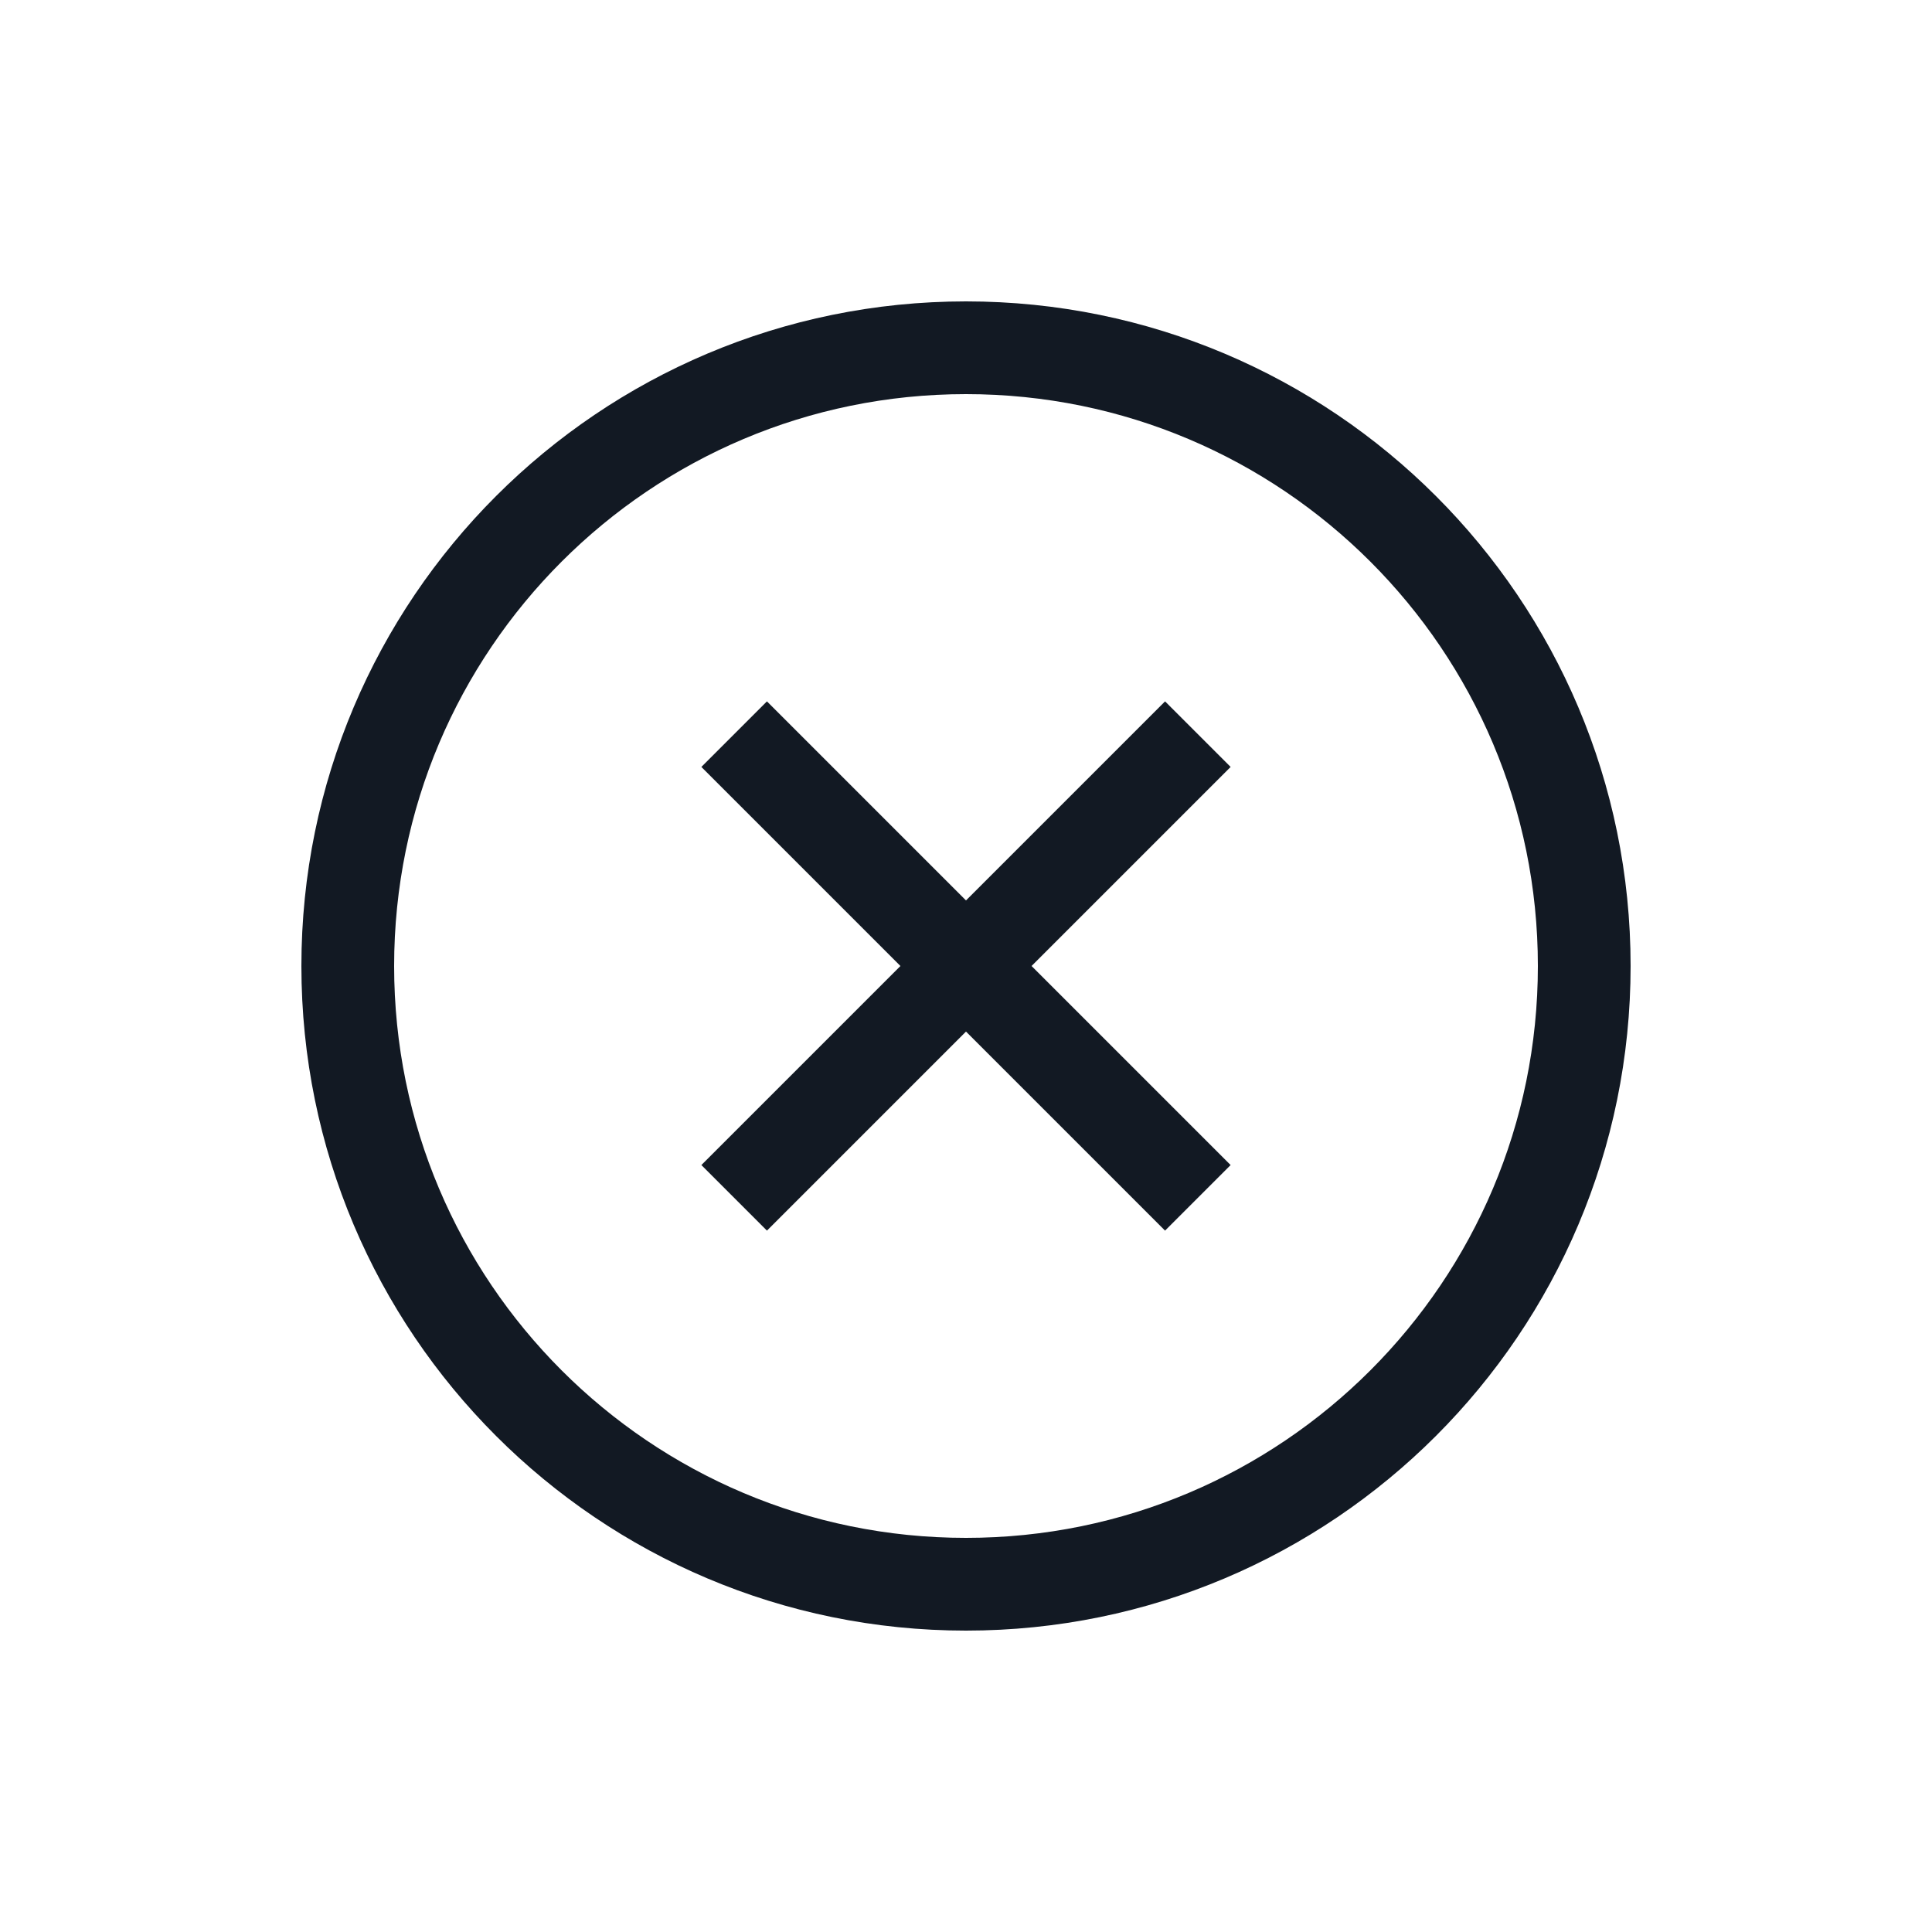
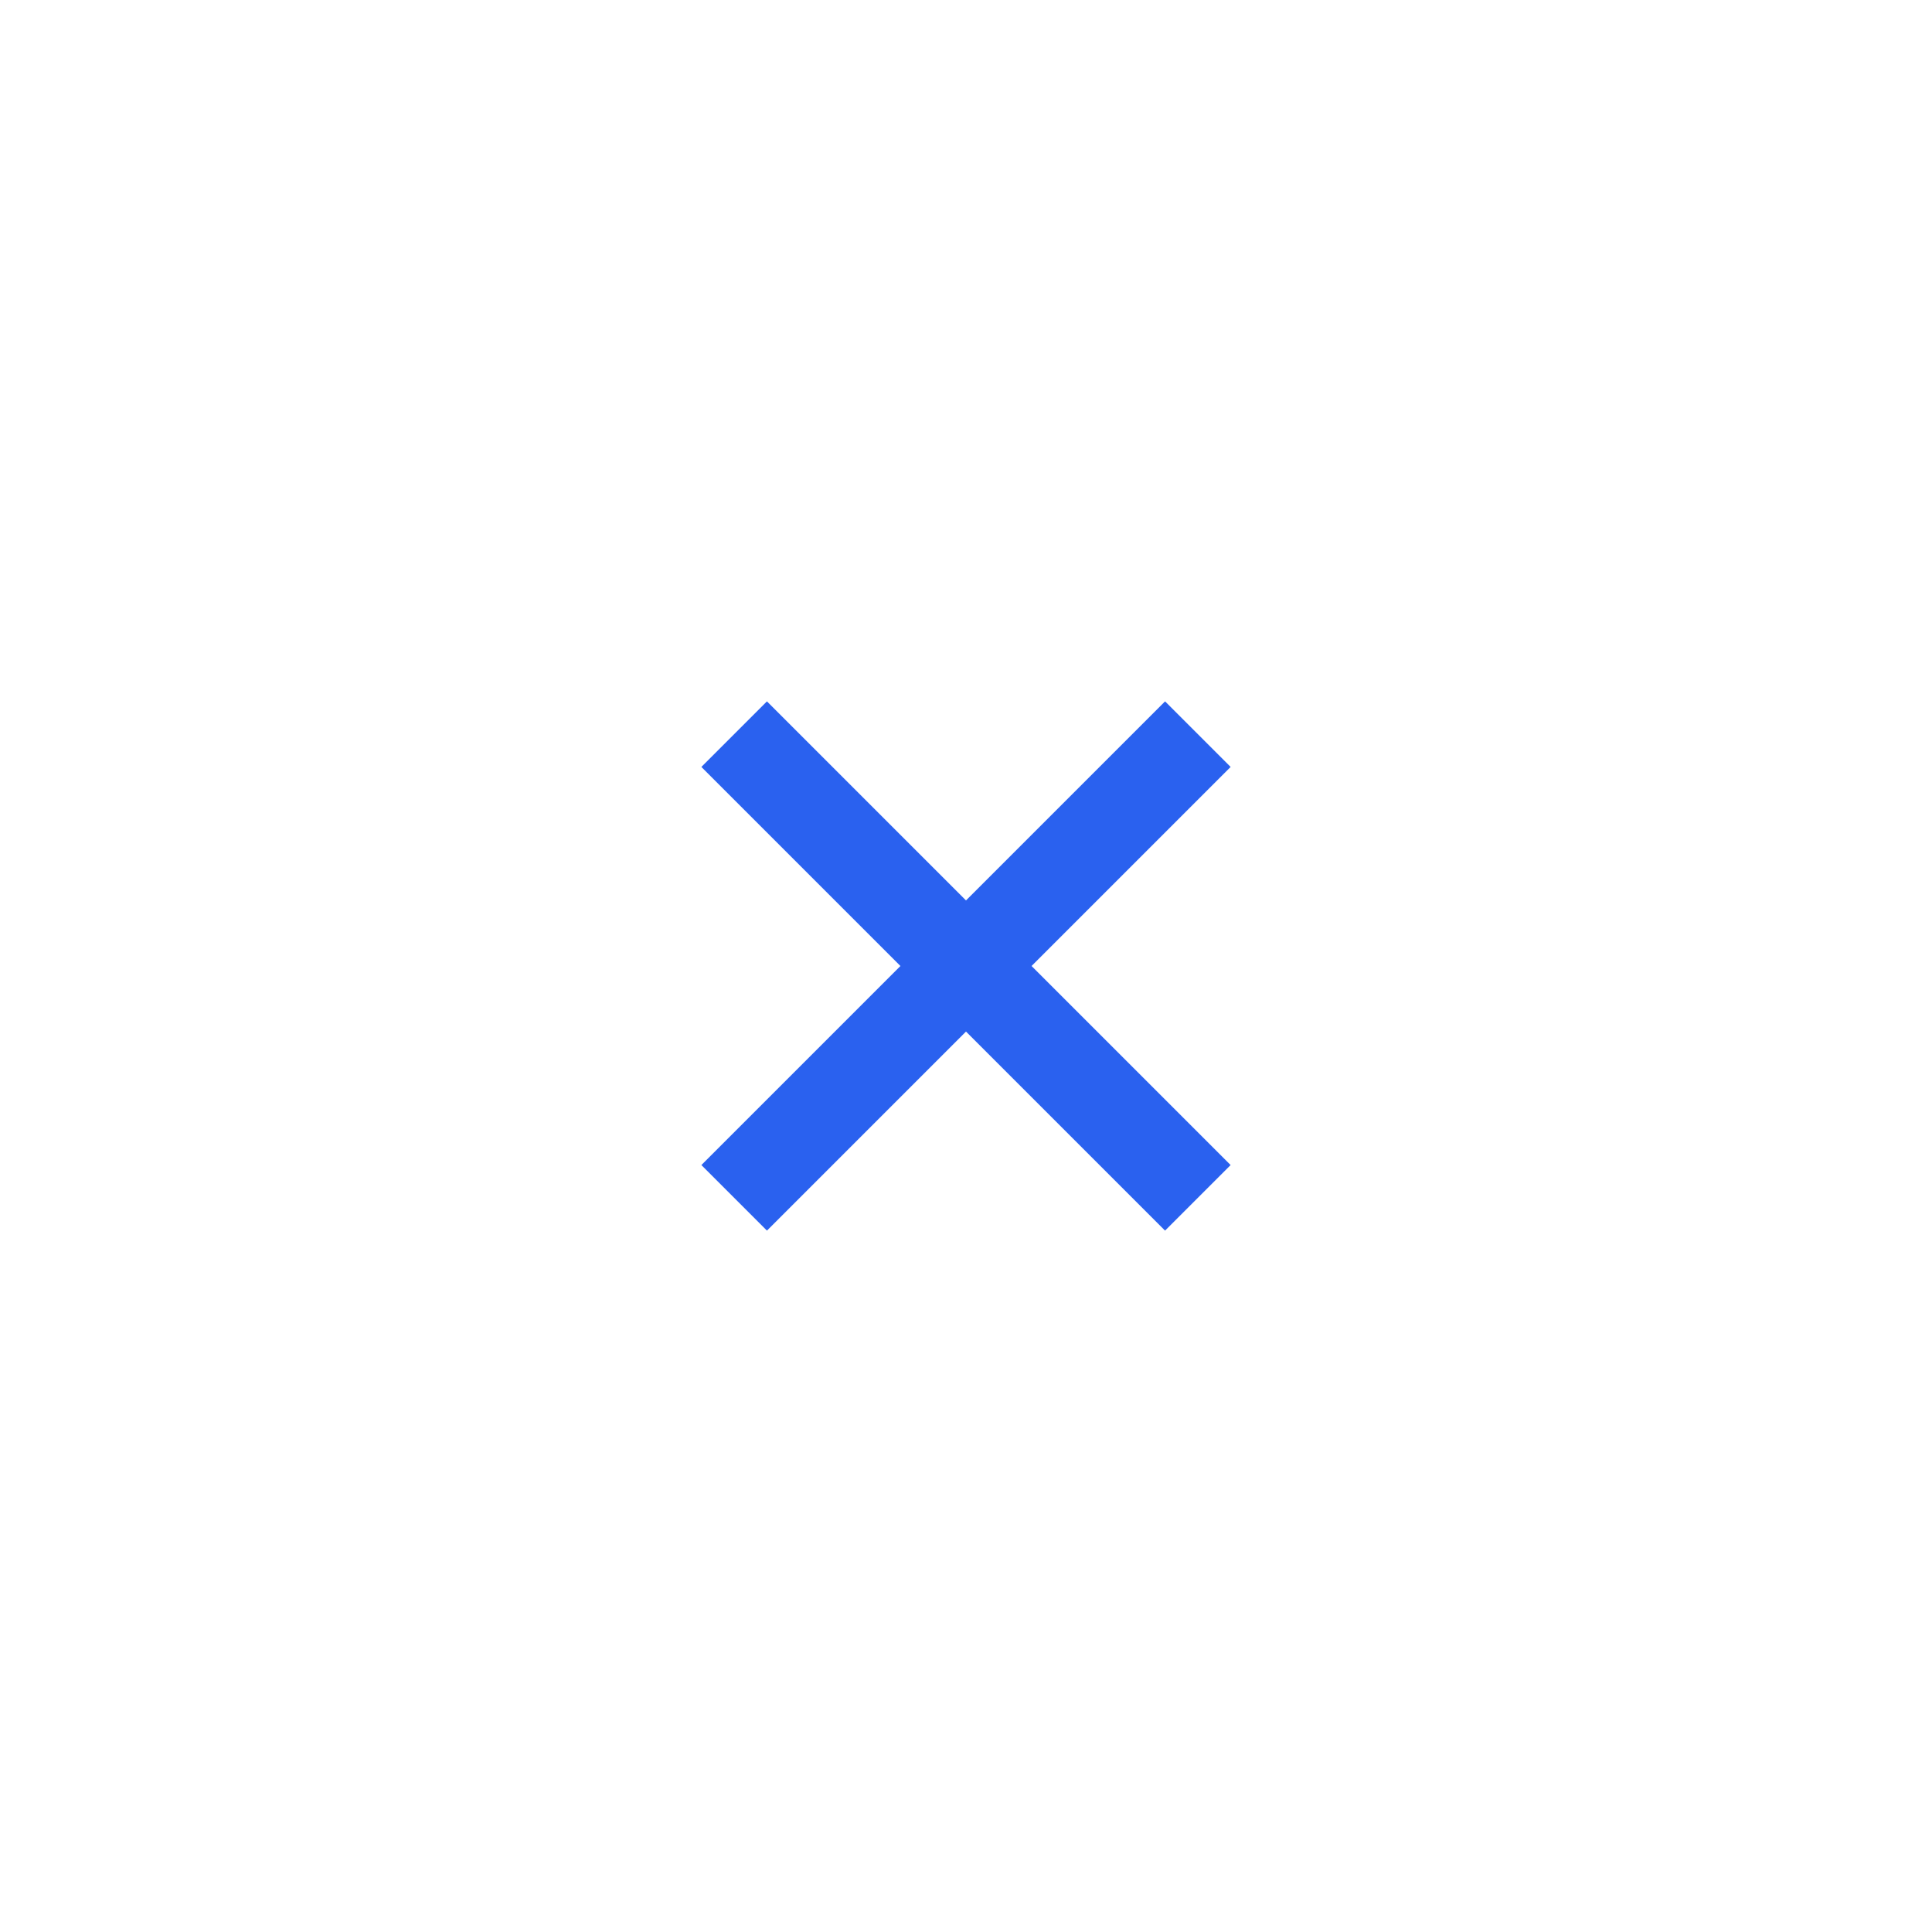
<svg xmlns="http://www.w3.org/2000/svg" width="40" height="40" viewBox="0 0 25 25" fill="none">
-   <path d="M9.5 15.5L12.5 12.5M12.5 12.5L15.5 9.5M12.5 12.5L9.5 9.5M12.5 12.5L15.5 15.5M20.5 12.5C20.5 16.918 16.918 20.5 12.5 20.5C8.082 20.5 4.5 16.918 4.5 12.5C4.5 8.082 8.082 4.5 12.5 4.5C16.918 4.5 20.5 8.082 20.5 12.5Z" stroke="#121923" stroke-width="1.2" />
+   <path d="M9.5 15.5L12.5 12.5M12.5 12.5L15.5 9.5M12.5 12.5L9.5 9.5M12.5 12.5L15.5 15.5" stroke="#2a61ef" stroke-width="1.2" />
</svg>
